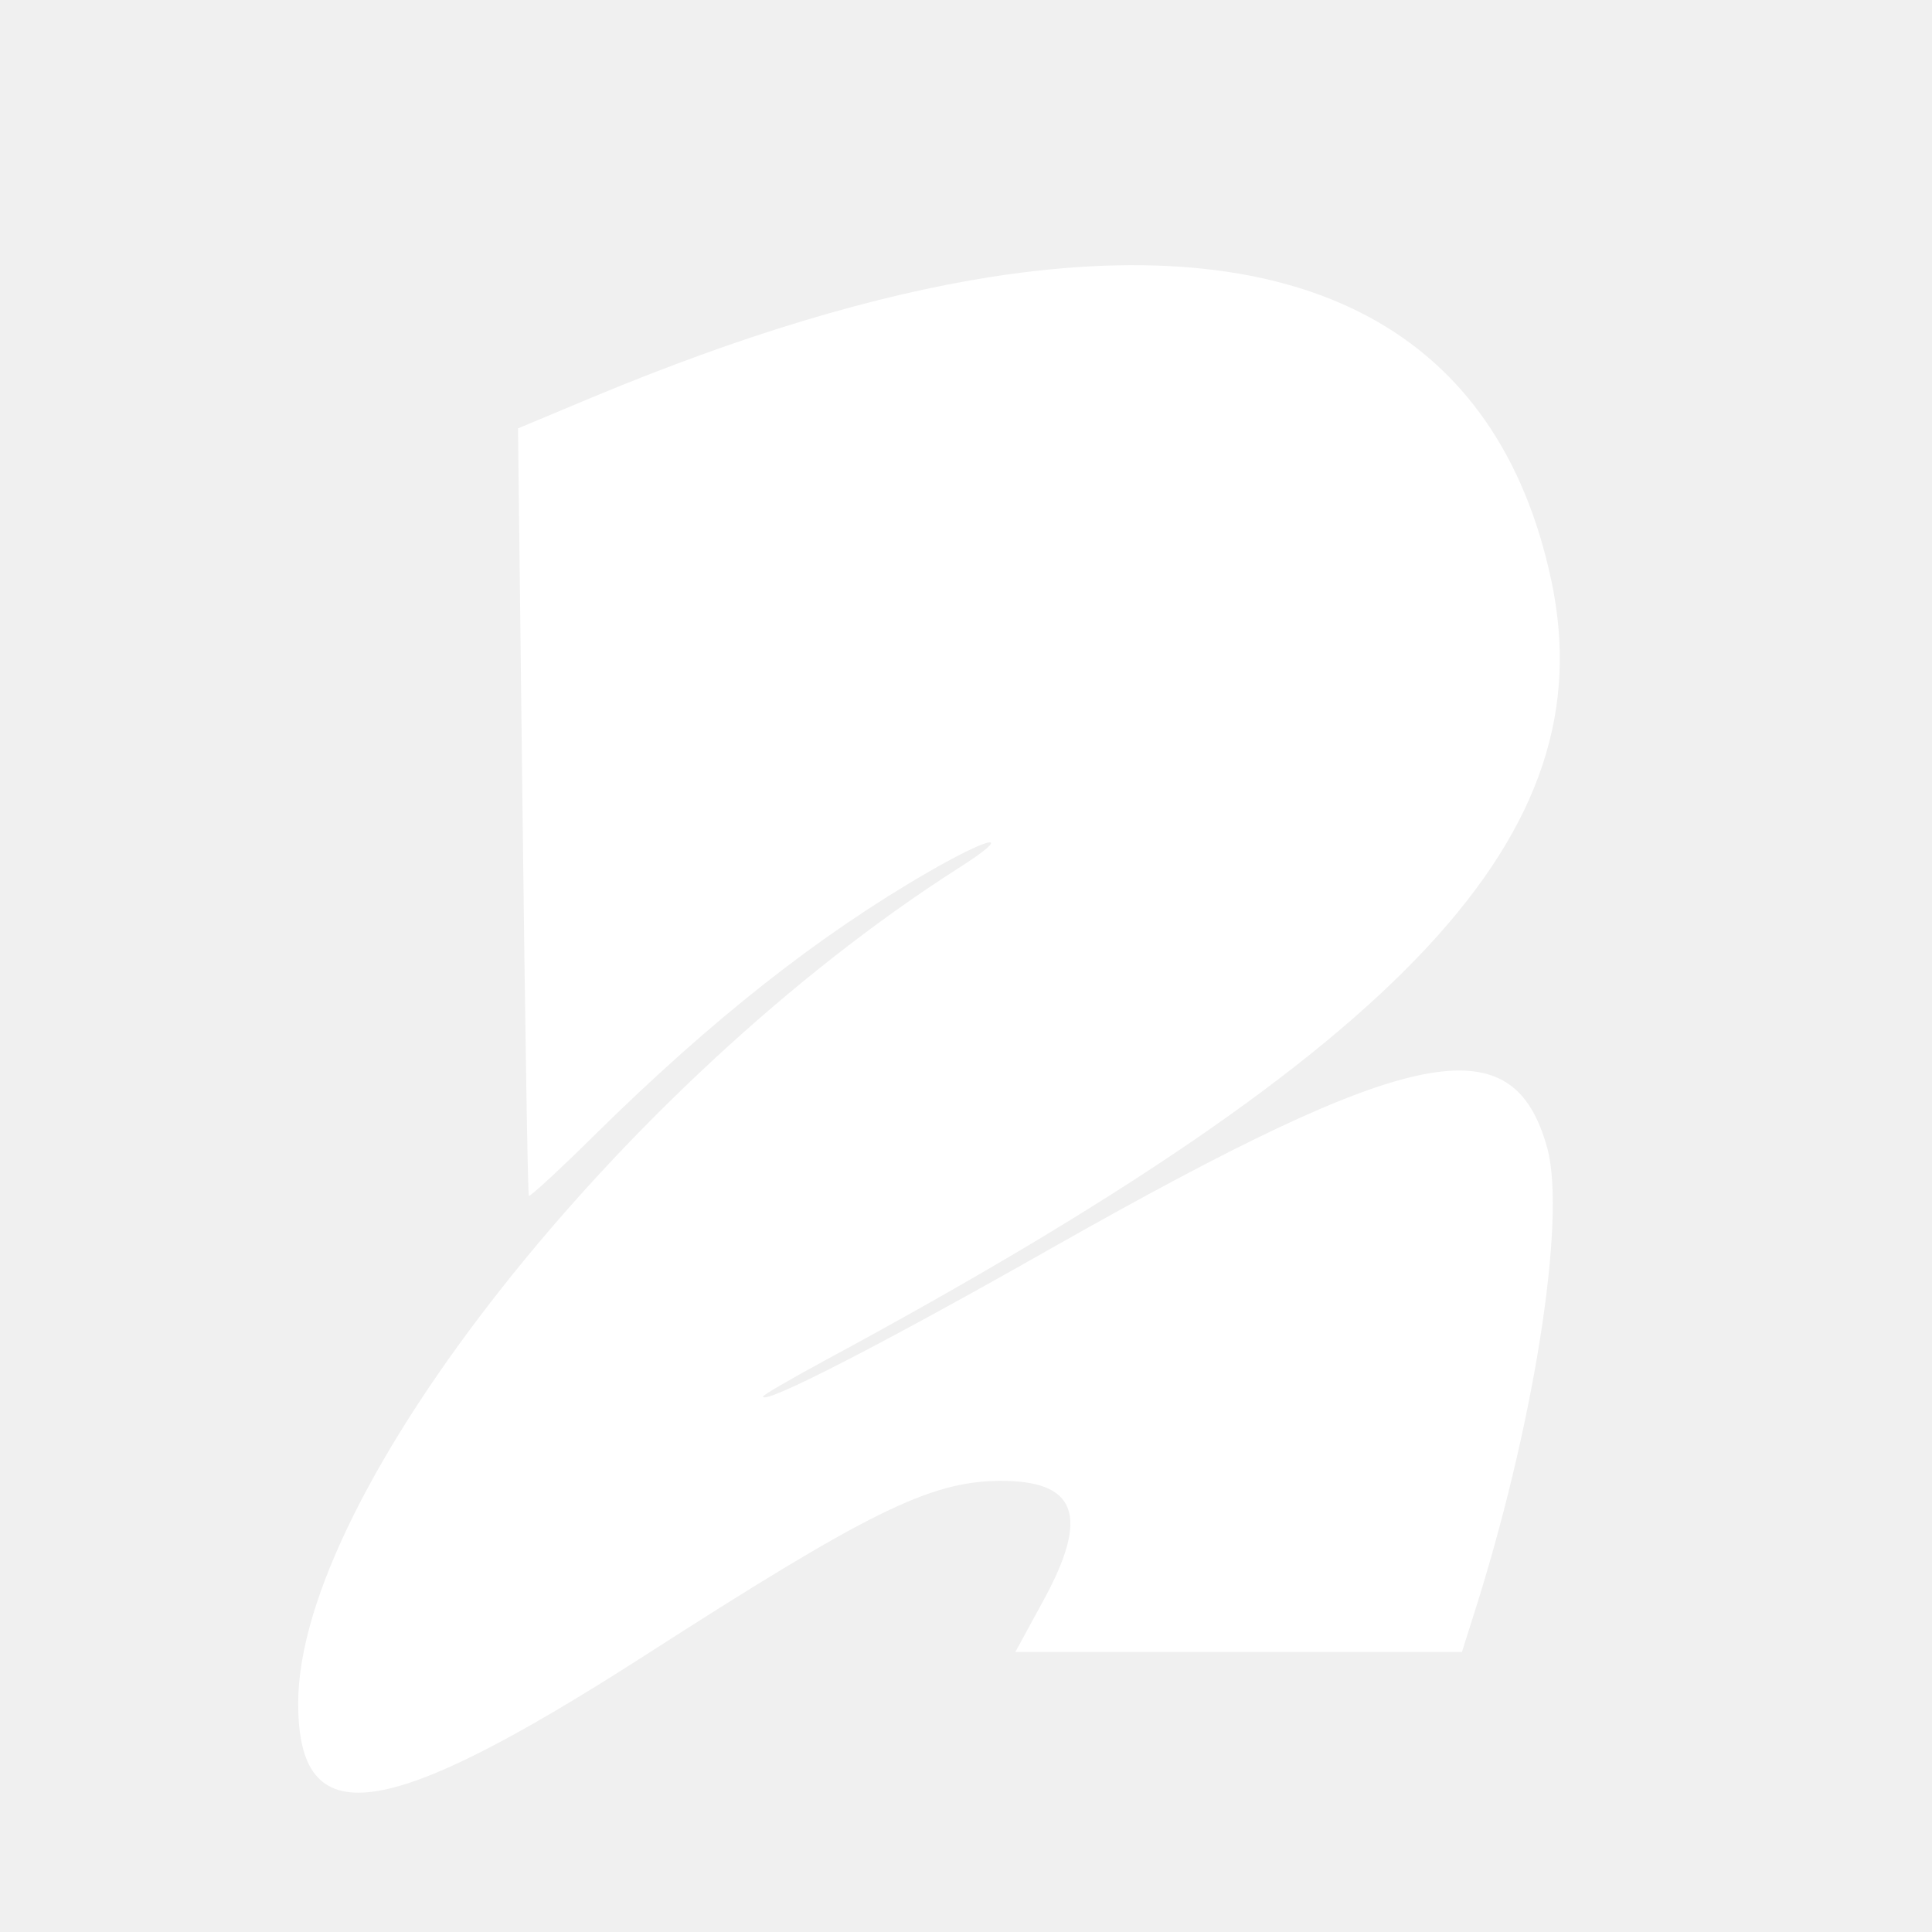
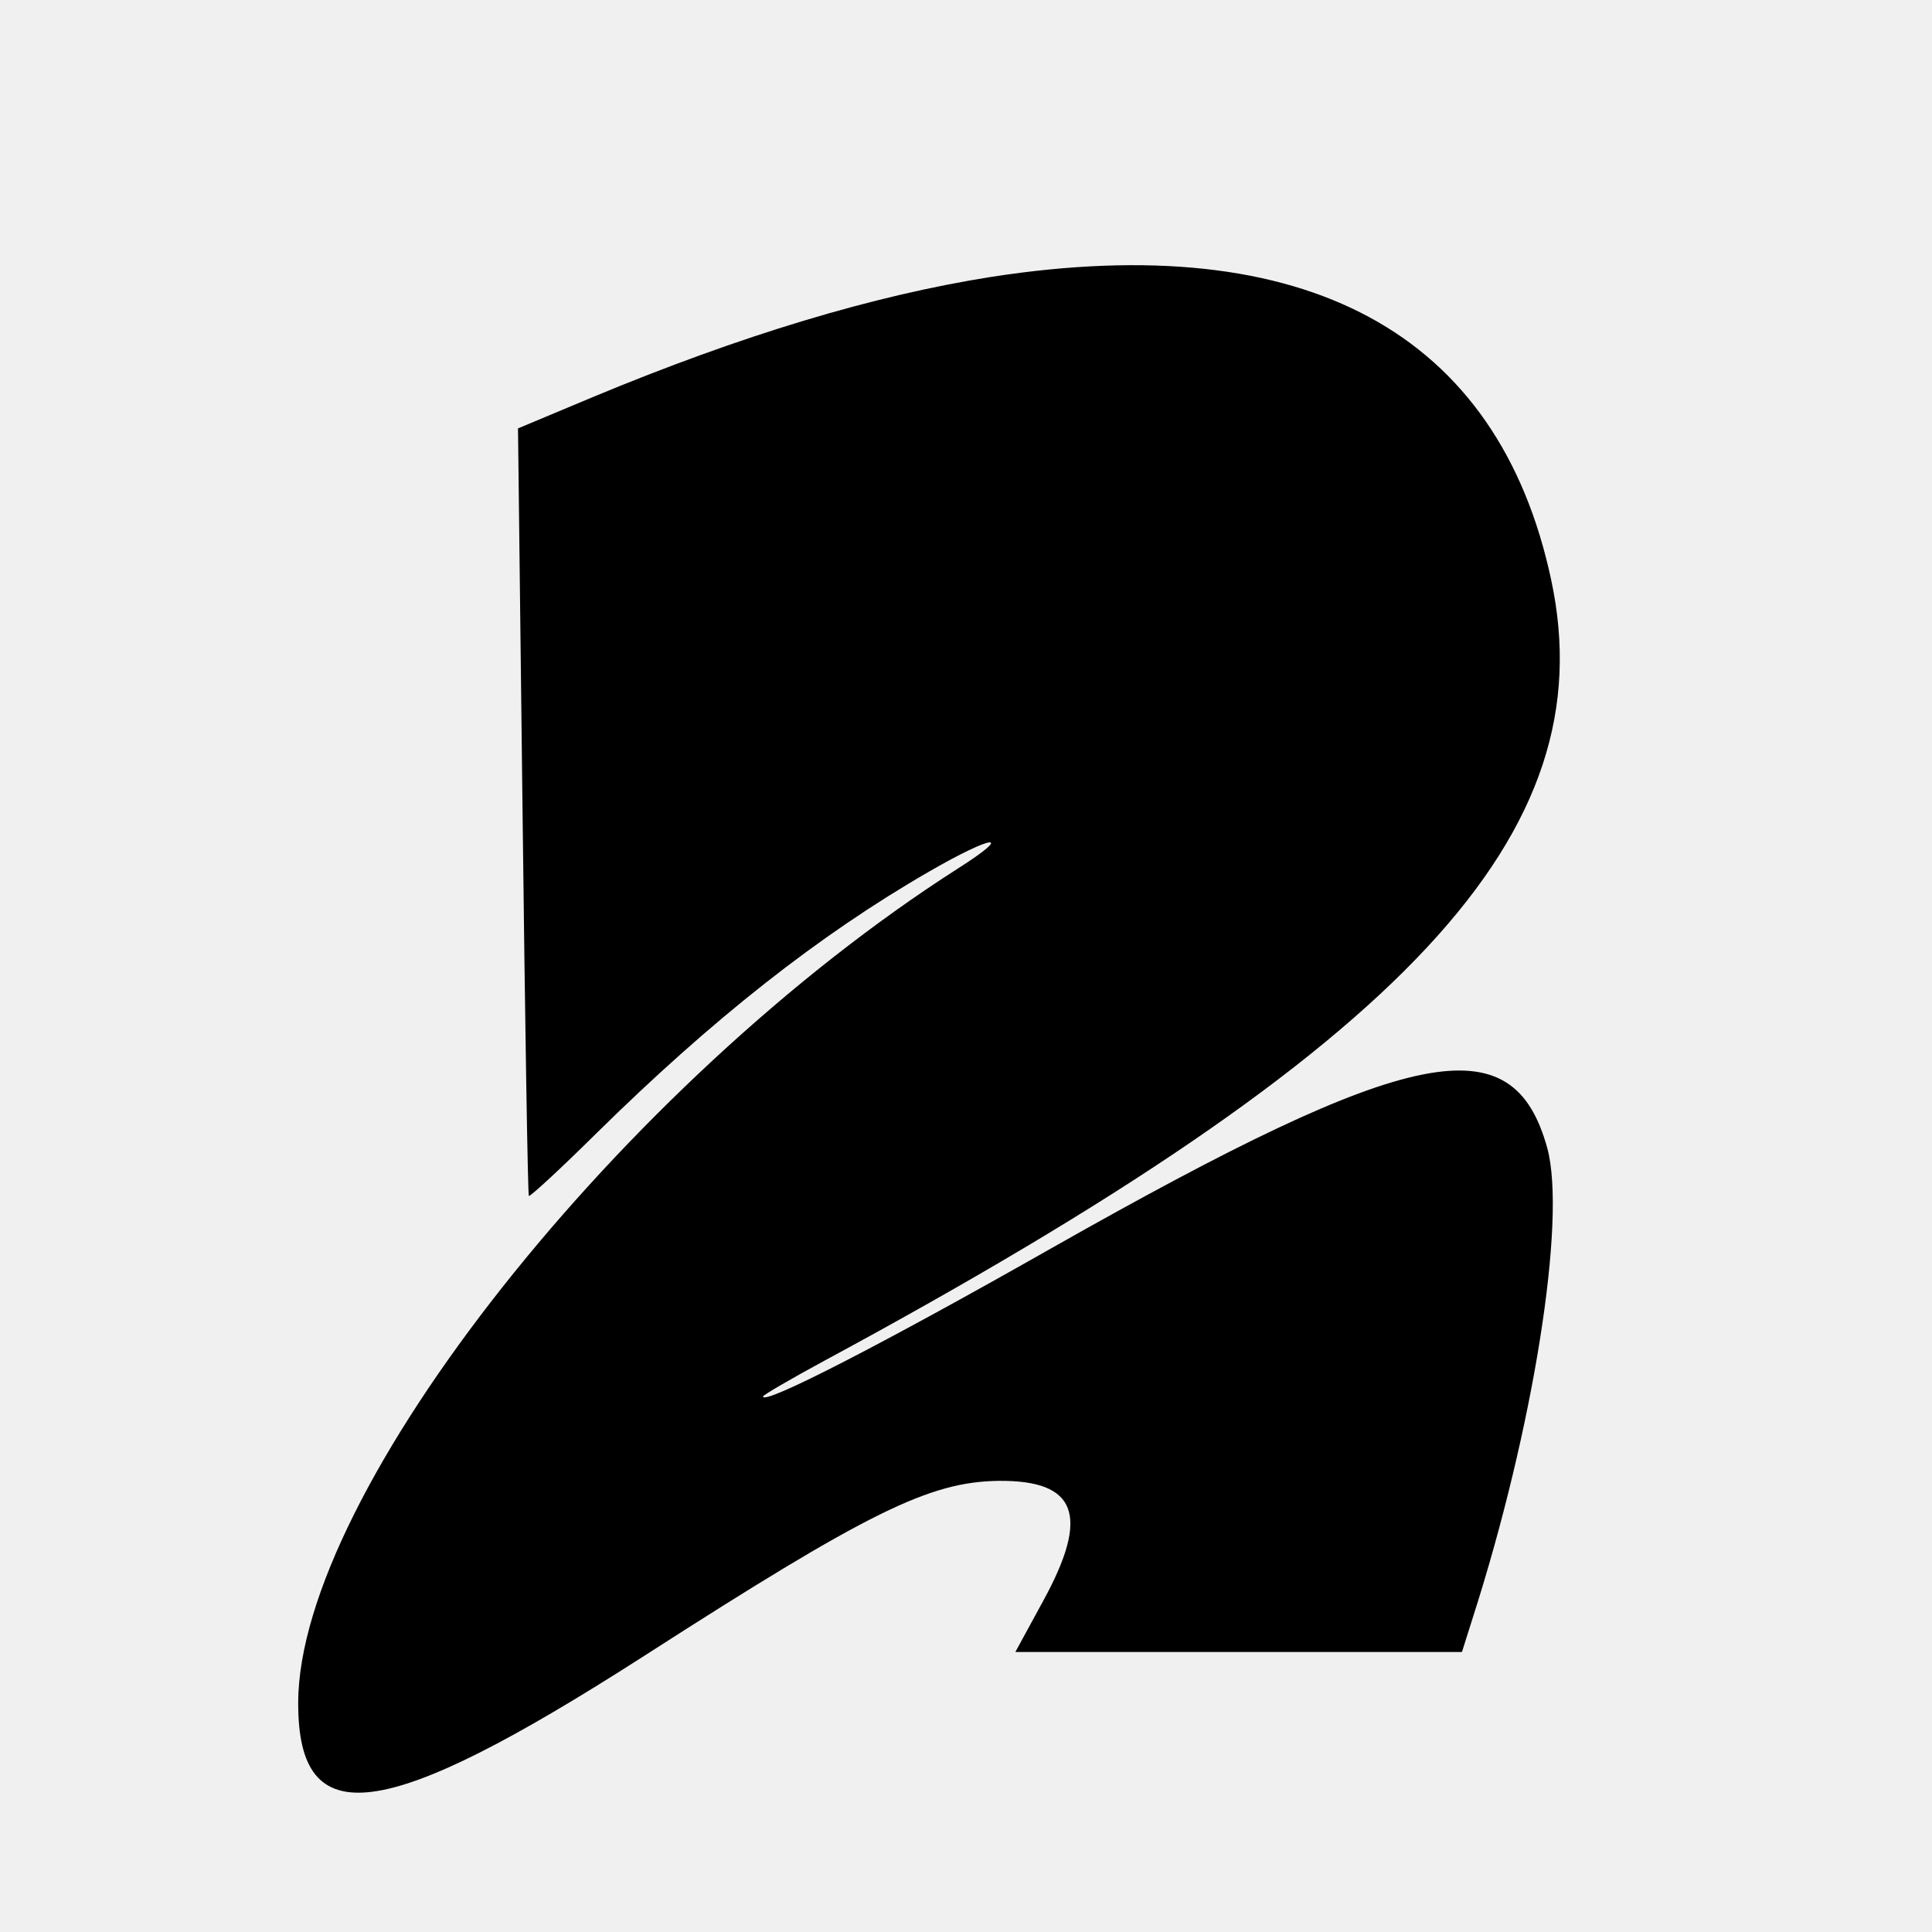
<svg xmlns="http://www.w3.org/2000/svg" width="368" height="368" preserveAspectRatio="xMidYMid meet" viewBox="0 0 276 276">
-   <path fill="#fff" d="M141.65 39.55C124.8 42.2 105.9 47.9 84.75 56.7L74 61.2l.65 54.65c.35 30.05.75 54.8.9 55 .15.15 4.5-3.85 9.6-8.9 16.6-16.35 31.8-28.35 47.6-37.45 9.25-5.35 12.25-5.6 4.05-.4-47.85 30.6-94.15 89.1-94.2 119.15-.05 18.85 12.15 17.2 49.2-6.55 32.35-20.8 40.95-25 50.85-25.15 11.2-.1 13.1 4.9 6.35 17.2l-3.95 7.25h63.8l1.5-4.75c8.7-27.05 13.45-56.95 10.7-67.2-4.9-17.85-19.25-14.95-70.55 14.1C126.3 191.9 109 200.8 109 199.5c0-.2 3.95-2.5 8.75-5.1 83.4-45 111.6-75.3 103.85-111.55-7.55-35.4-35.05-50.25-79.95-43.3" />
+   <path fill="currentColor" d="M141.65 39.55C124.8 42.2 105.9 47.9 84.75 56.7L74 61.2l.65 54.65c.35 30.05.75 54.8.9 55 .15.15 4.5-3.85 9.6-8.9 16.6-16.35 31.8-28.35 47.6-37.45 9.25-5.35 12.25-5.6 4.05-.4-47.85 30.6-94.15 89.1-94.2 119.15-.05 18.85 12.15 17.2 49.2-6.55 32.35-20.8 40.95-25 50.85-25.15 11.2-.1 13.1 4.9 6.35 17.2l-3.95 7.25h63.8l1.5-4.75c8.7-27.05 13.45-56.95 10.7-67.2-4.9-17.85-19.25-14.95-70.55 14.1C126.3 191.9 109 200.8 109 199.5c0-.2 3.95-2.5 8.75-5.1 83.4-45 111.6-75.3 103.85-111.55-7.55-35.4-35.05-50.25-79.95-43.3" />
</svg>
